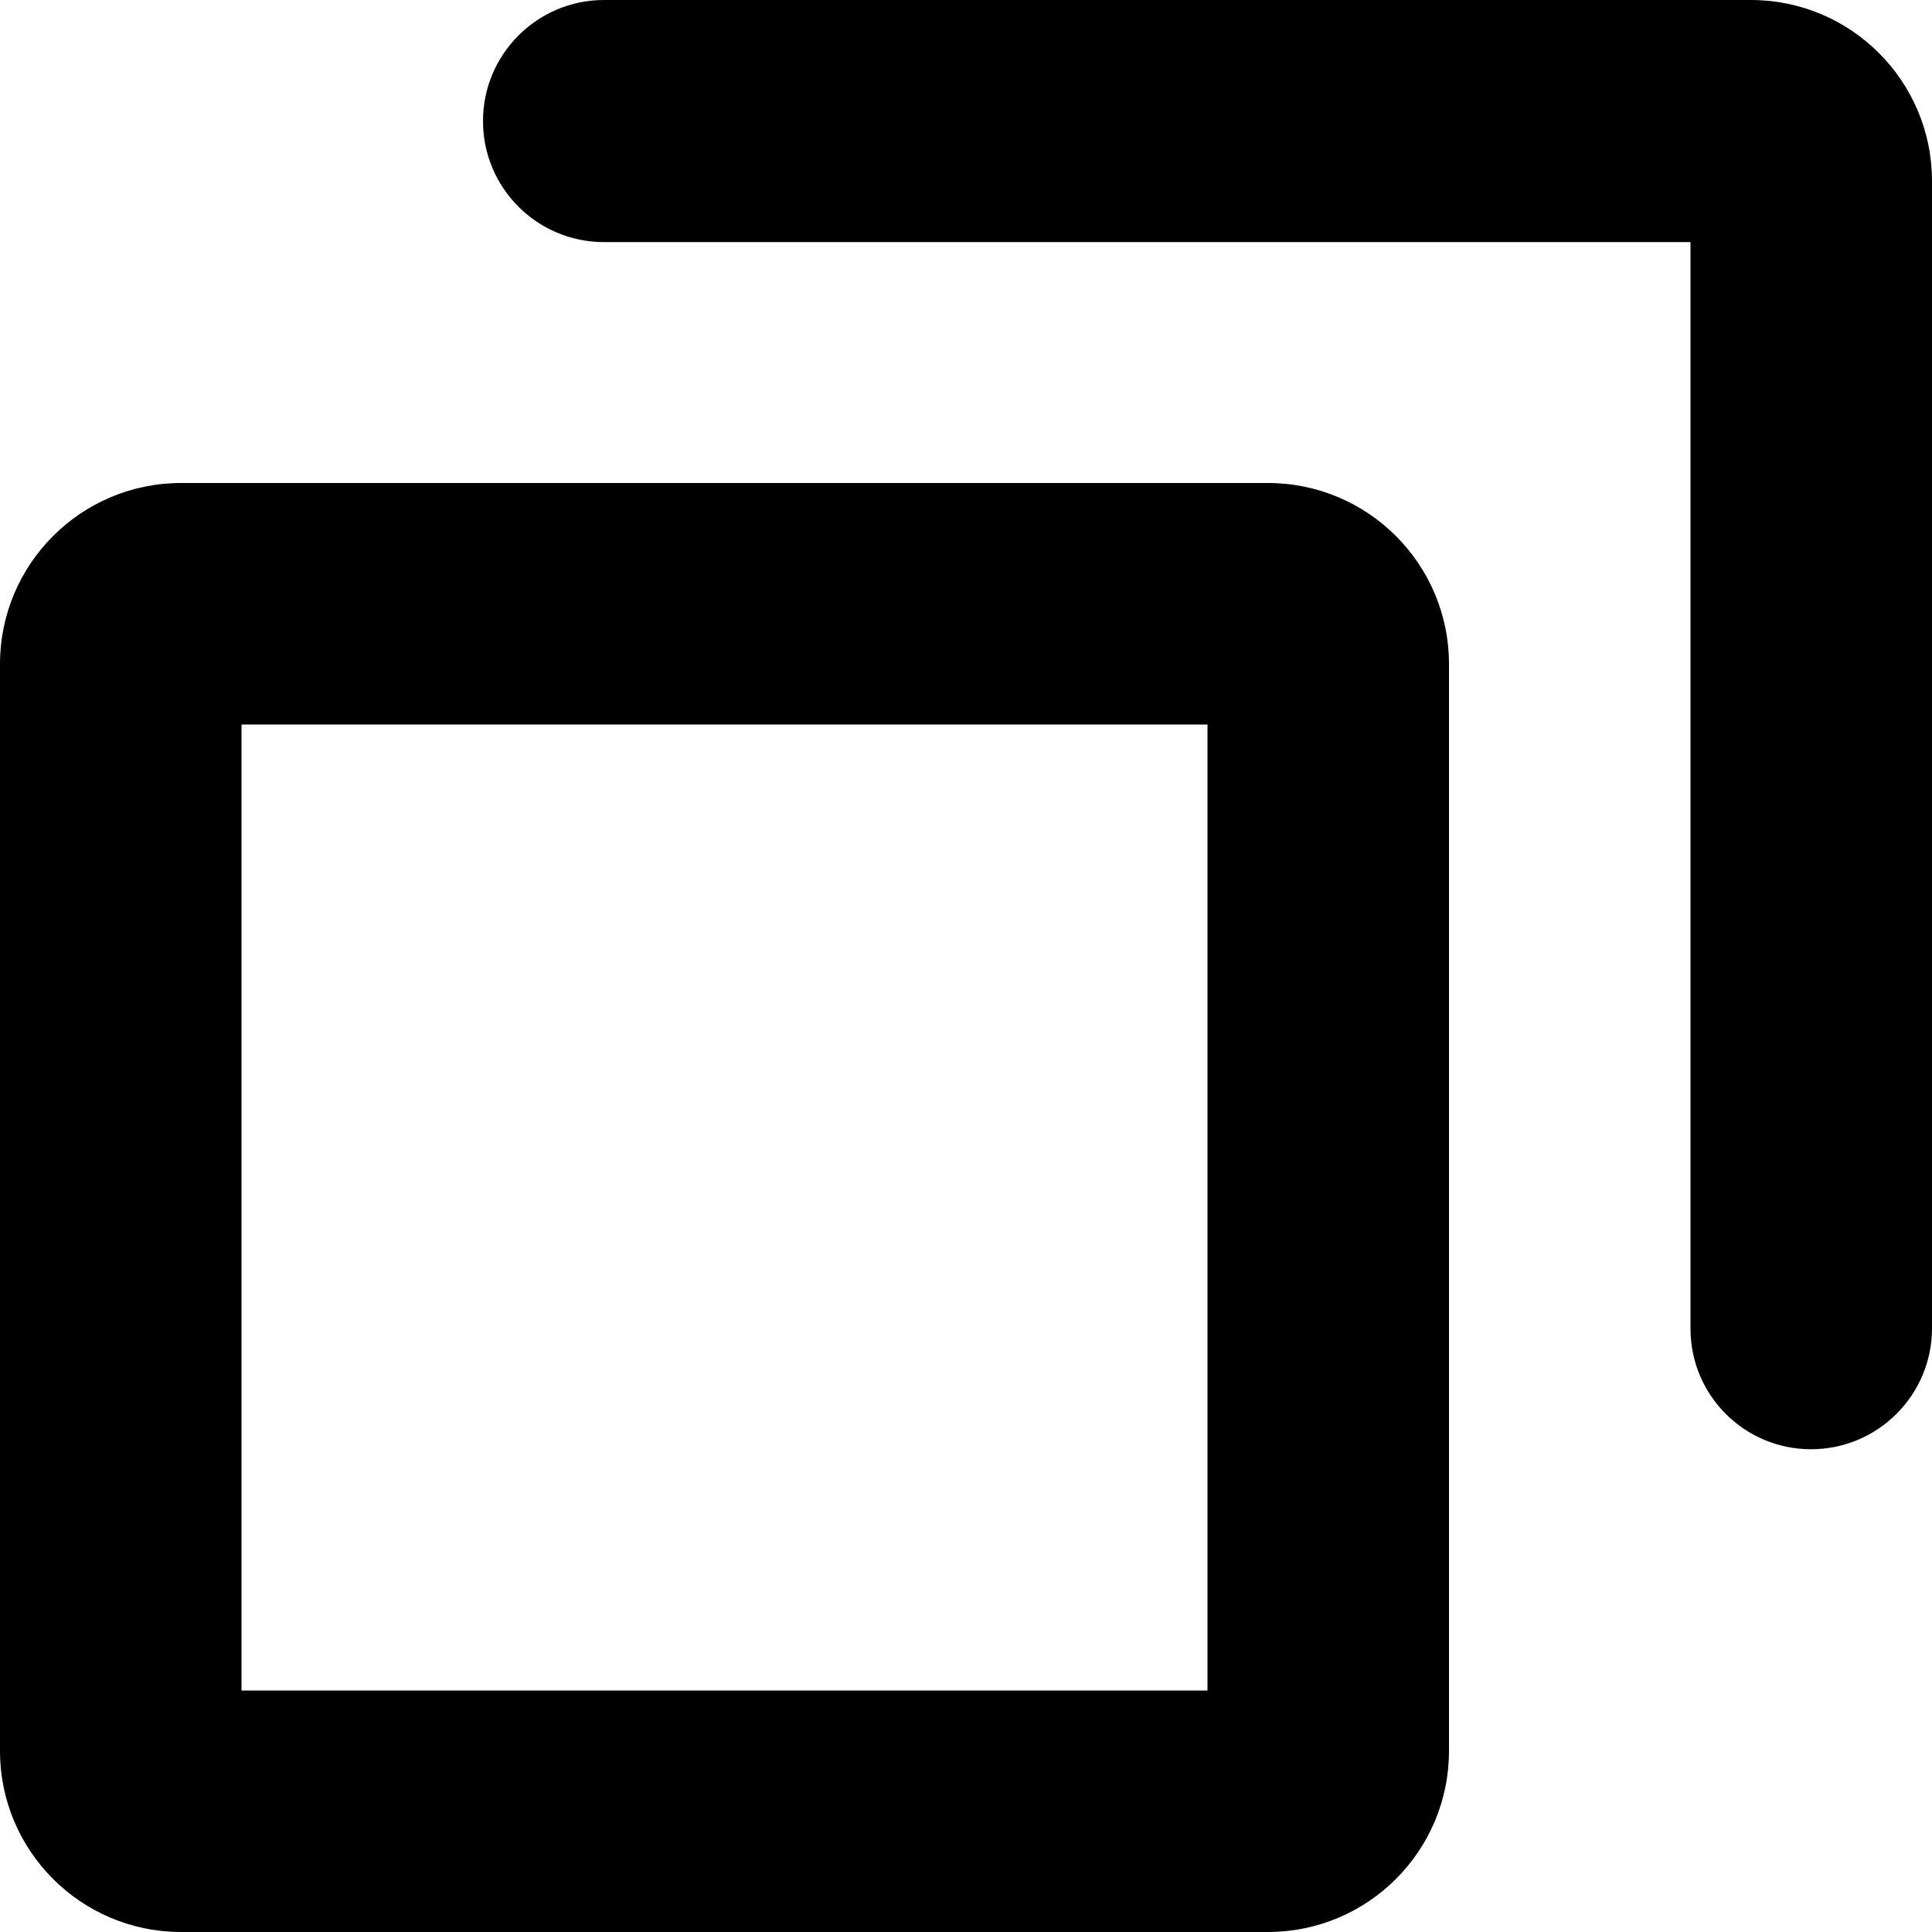
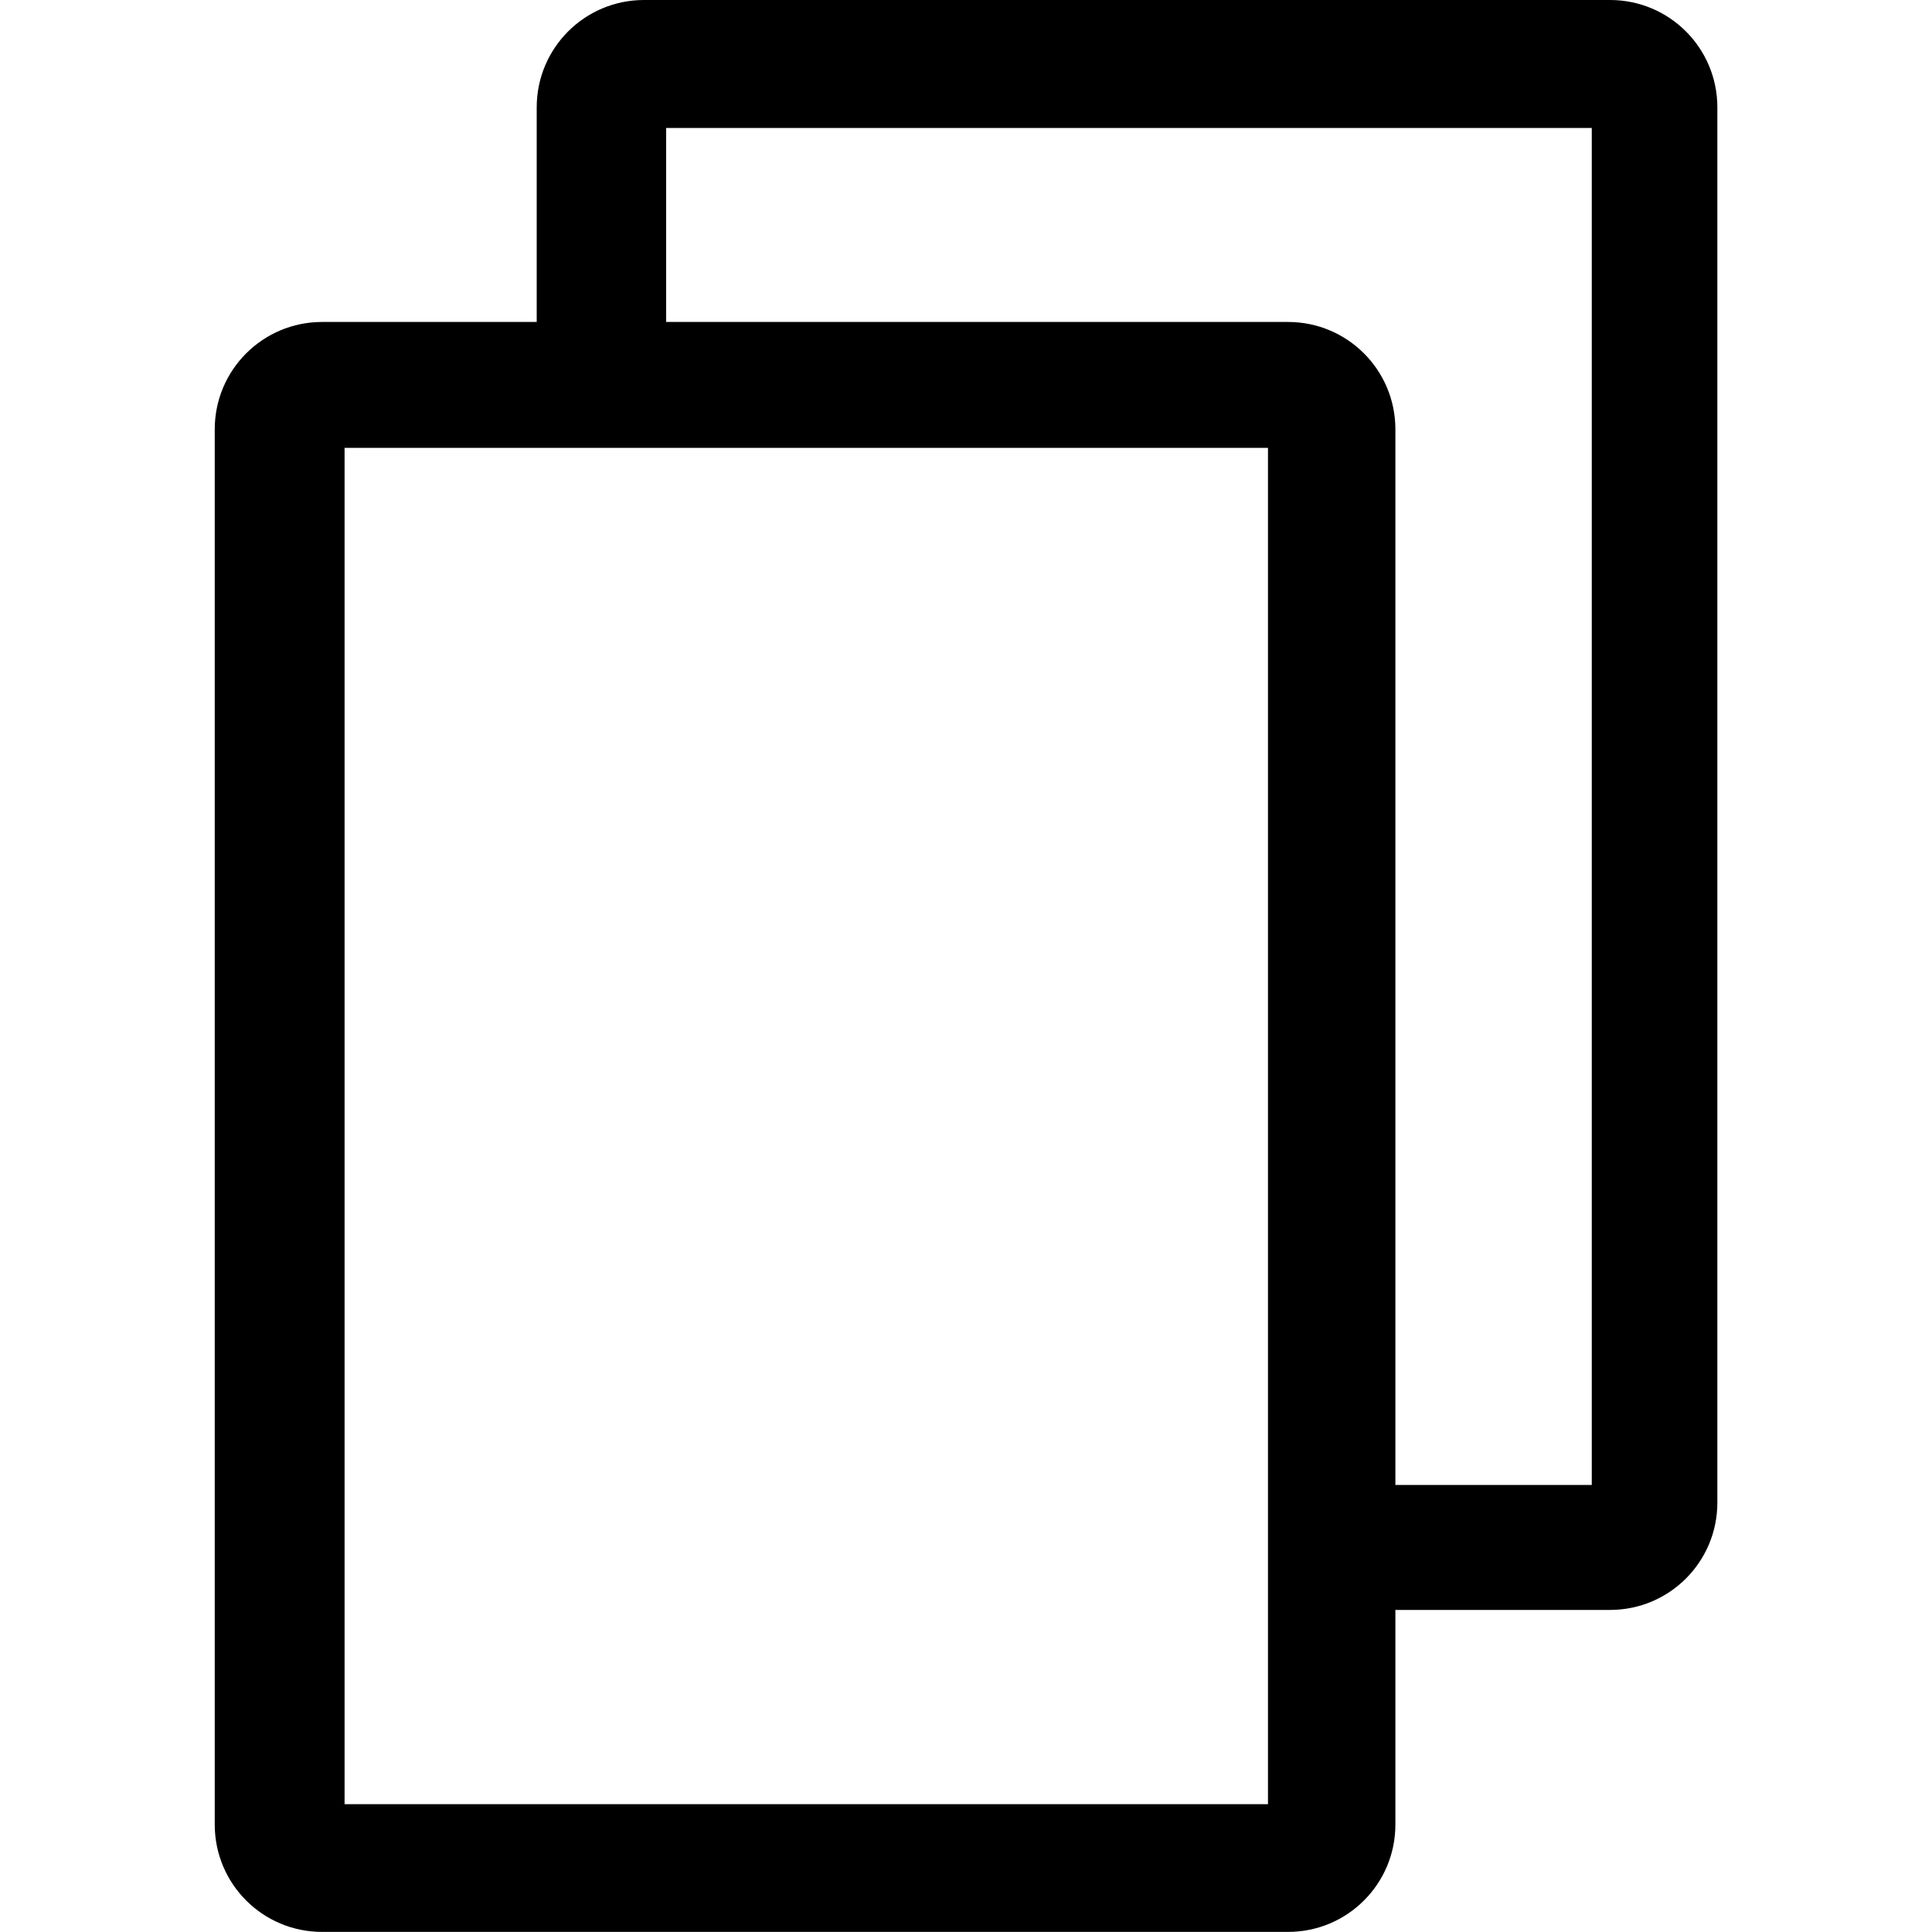
- <svg xmlns="http://www.w3.org/2000/svg" width="16" height="16" viewBox="0 0 16 16">
-   <path id="a" d="M10.5 4h-9A1.5 1.5 0 0 0 0 5.5v9A1.5 1.5 0 0 0 1.5 16h9a1.5 1.5 0 0 0 1.5-1.5v-9A1.5 1.5 0 0 0 10.5 4zM10 14H2V6h8v8zM4 1.002C4 .45 4.449 0 5.002 0H14.5A1.5 1.5 0 0 1 16 1.5V11a1.002 1.002 0 0 1-1.002 1.002.998.998 0 0 1-.998-.997v-9H5.002A1.002 1.002 0 0 1 4 1.002z" />
+ <svg xmlns="http://www.w3.org/2000/svg" version="1.1" width="20" height="20" viewBox="0 0 20 20">
+   <path d="M5.556 3.333v-2.222c0-0.614 0.497-1.111 1.111-1.111v0h10c0.614 0 1.111 0.497 1.111 1.111v0 14.444c0 0.614-0.497 1.111-1.111 1.111v0h-2.222v2.222c0 0.614-0.497 1.111-1.111 1.111v0h-10c-0.614 0-1.111-0.497-1.111-1.111v0-14.444c0-0.614 0.497-1.111 1.111-1.111v0h2.222zM6.896 3.333h6.438c0.614 0 1.111 0.497 1.111 1.111v0 10.928h2.033v-14.047h-9.582v2.008zM3.567 4.636v14.041h9.559v-14.041h-9.559z" />
</svg>
